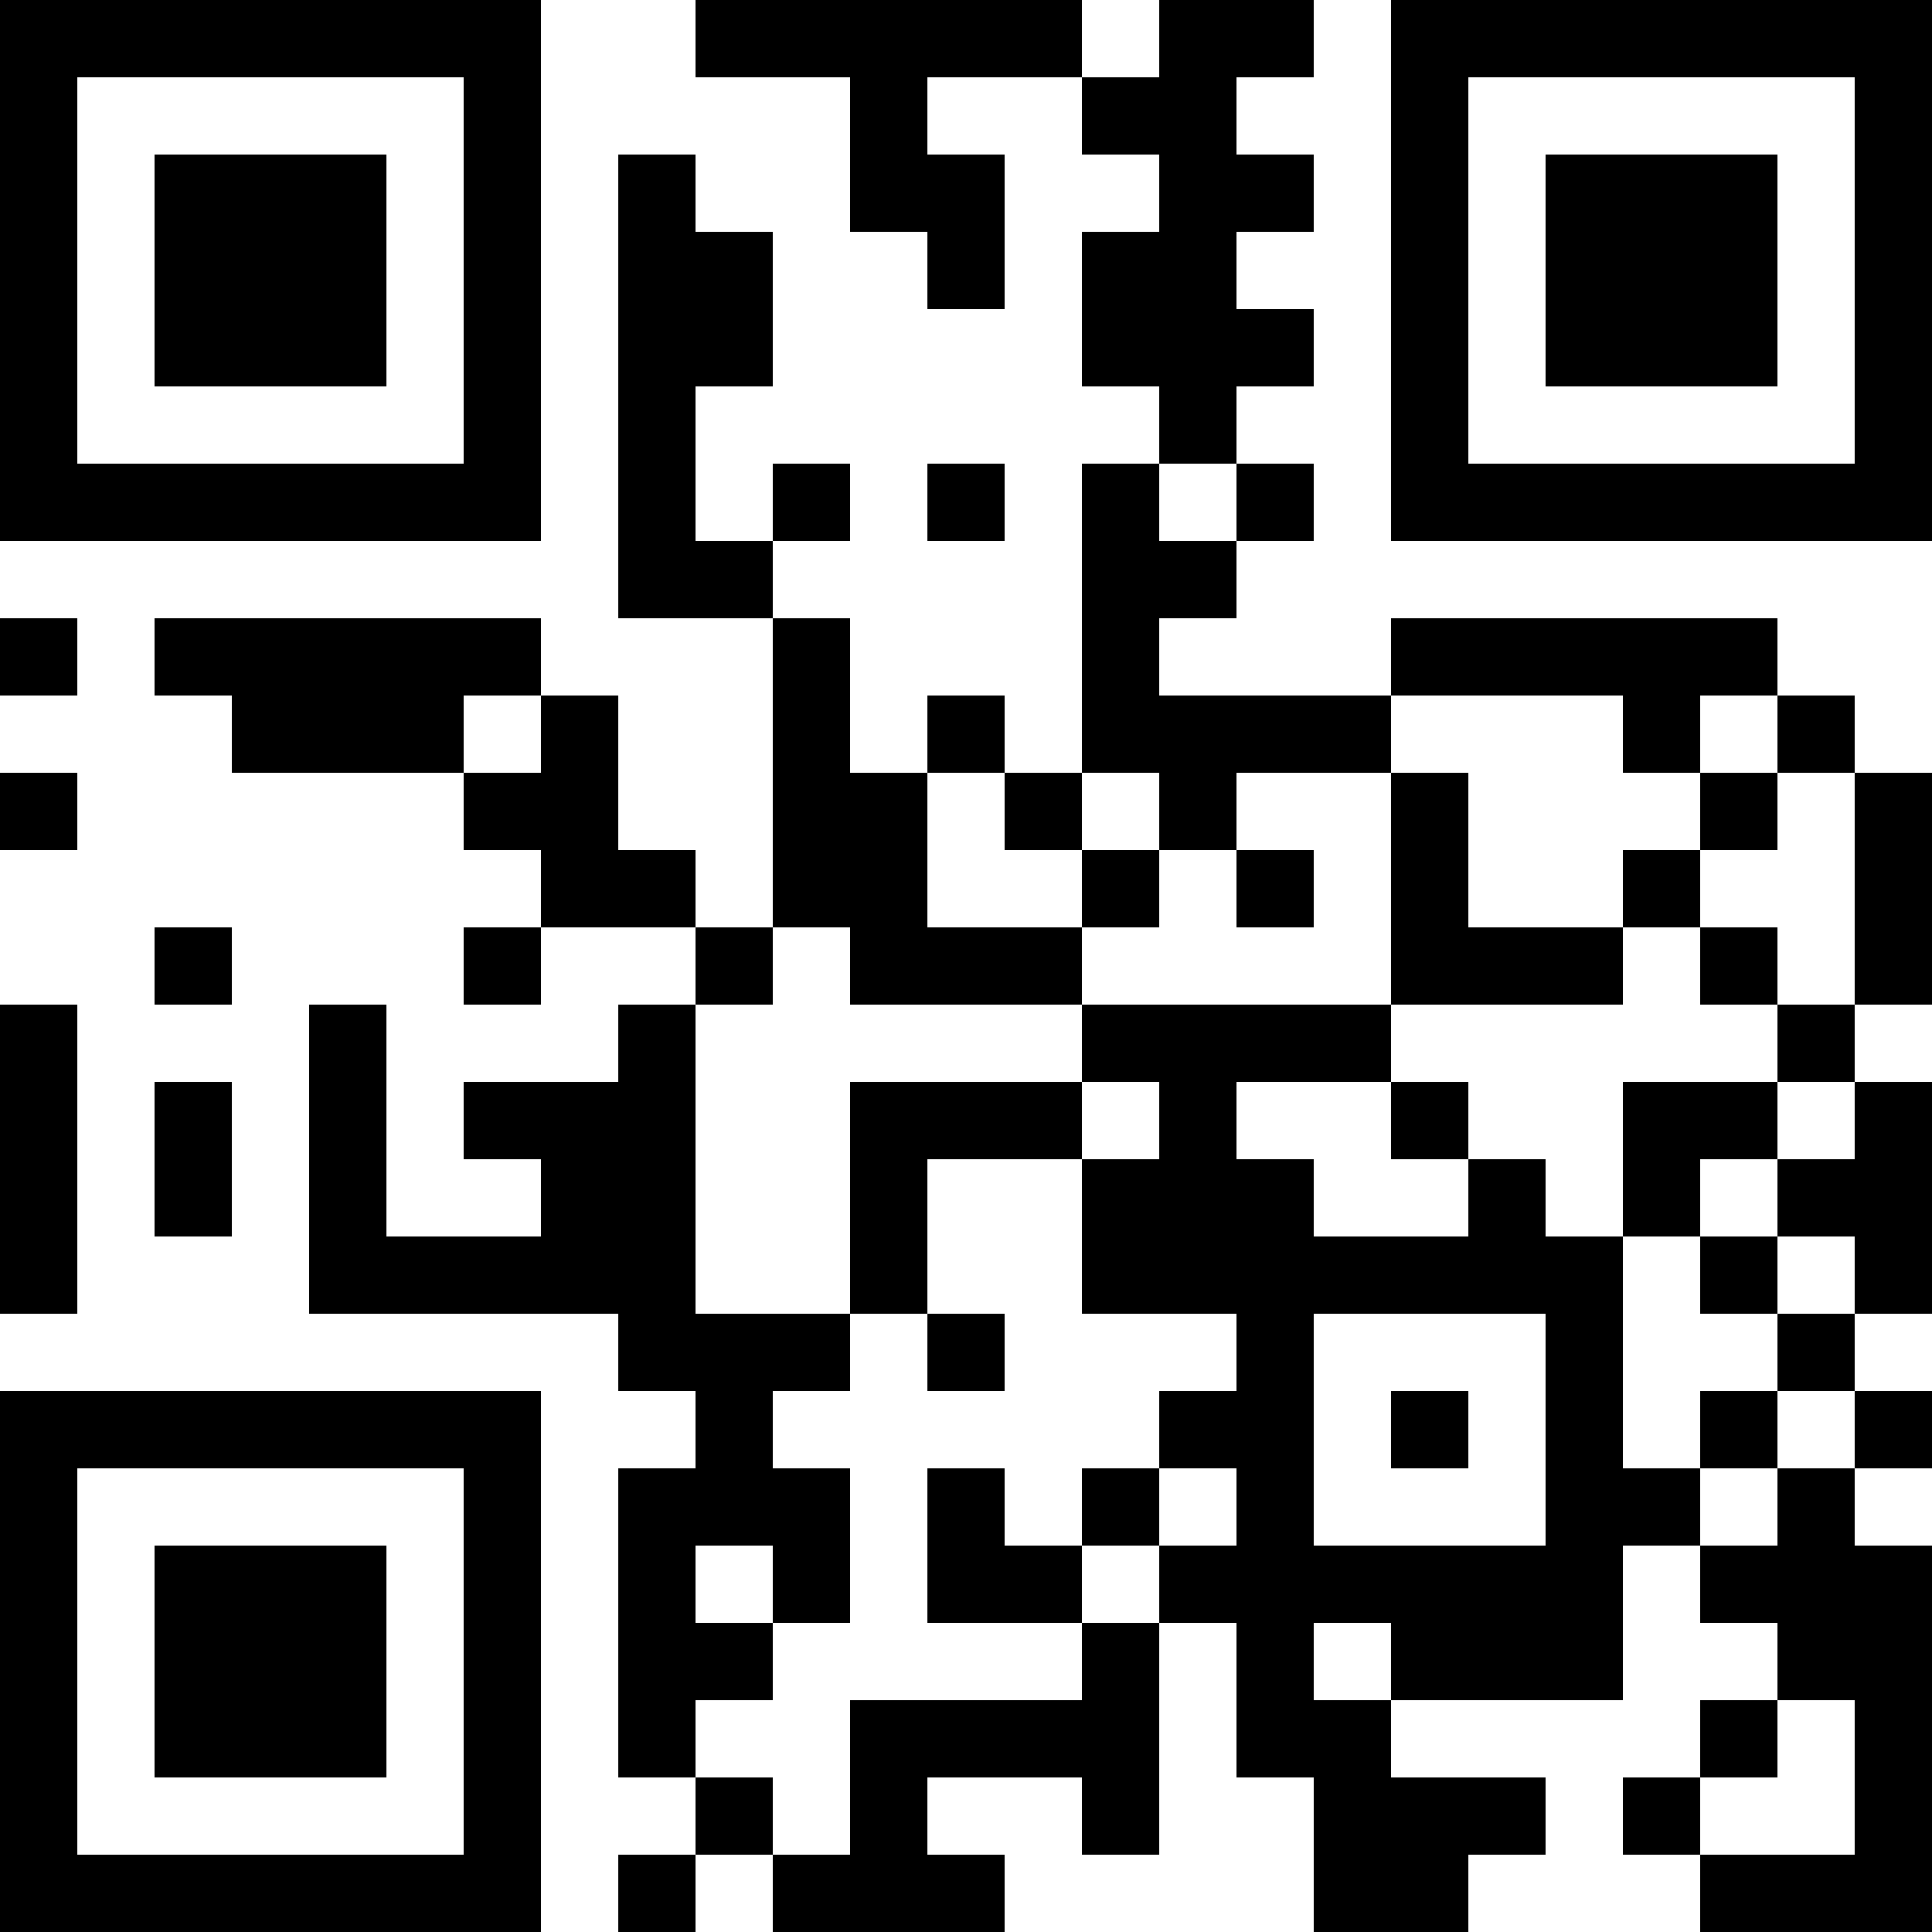
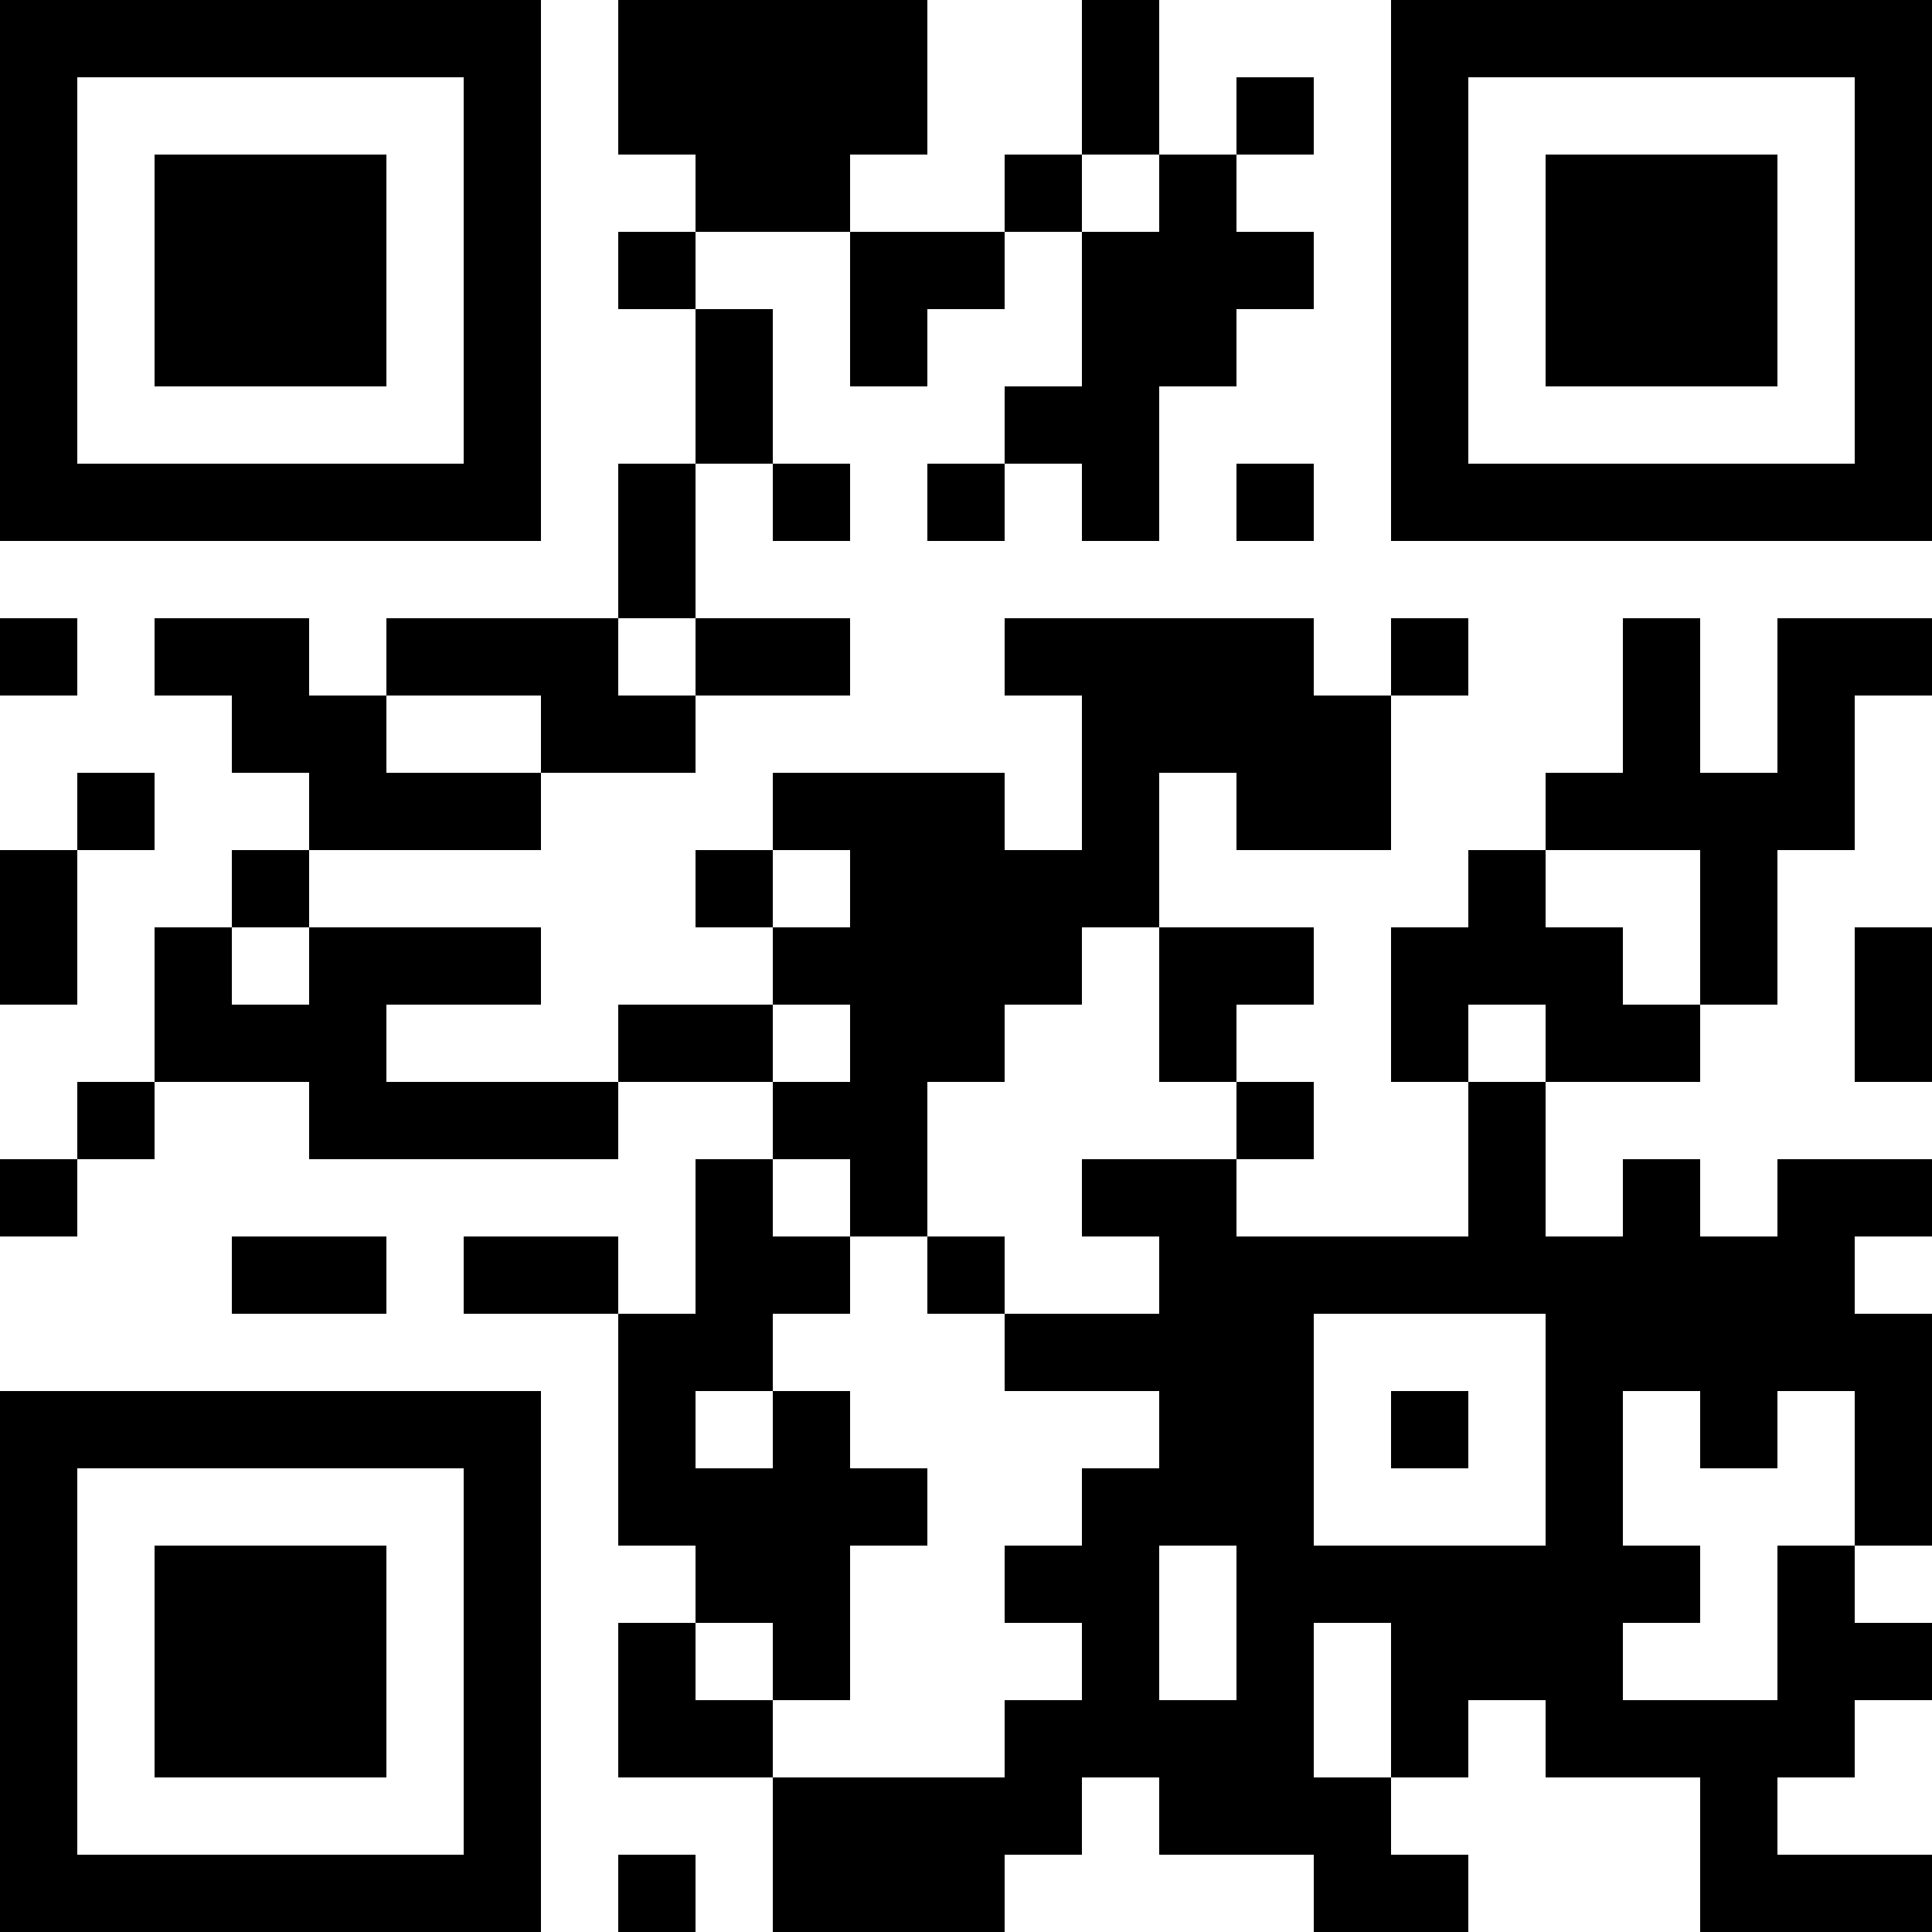
<svg xmlns="http://www.w3.org/2000/svg" version="1.1" width="200" height="200" viewBox="0 0 200 200">
  <rect x="0" y="0" width="200" height="200" fill="#ffffff" />
  <g transform="scale(8)">
    <g transform="translate(0,0)">
-       <path fill-rule="evenodd" d="M9 0L9 1L11 1L11 3L12 3L12 4L13 4L13 2L12 2L12 1L14 1L14 2L15 2L15 3L14 3L14 5L15 5L15 6L14 6L14 10L13 10L13 9L12 9L12 10L11 10L11 8L10 8L10 7L11 7L11 6L10 6L10 7L9 7L9 5L10 5L10 3L9 3L9 2L8 2L8 8L10 8L10 12L9 12L9 11L8 11L8 9L7 9L7 8L2 8L2 9L3 9L3 10L6 10L6 11L7 11L7 12L6 12L6 13L7 13L7 12L9 12L9 13L8 13L8 14L6 14L6 15L7 15L7 16L5 16L5 13L4 13L4 17L8 17L8 18L9 18L9 19L8 19L8 23L9 23L9 24L8 24L8 25L9 25L9 24L10 24L10 25L13 25L13 24L12 24L12 23L14 23L14 24L15 24L15 21L16 21L16 23L17 23L17 25L19 25L19 24L20 24L20 23L18 23L18 22L21 22L21 20L22 20L22 21L23 21L23 22L22 22L22 23L21 23L21 24L22 24L22 25L25 25L25 20L24 20L24 19L25 19L25 18L24 18L24 17L25 17L25 14L24 14L24 13L25 13L25 10L24 10L24 9L23 9L23 8L18 8L18 9L15 9L15 8L16 8L16 7L17 7L17 6L16 6L16 5L17 5L17 4L16 4L16 3L17 3L17 2L16 2L16 1L17 1L17 0L15 0L15 1L14 1L14 0ZM12 6L12 7L13 7L13 6ZM15 6L15 7L16 7L16 6ZM0 8L0 9L1 9L1 8ZM6 9L6 10L7 10L7 9ZM18 9L18 10L16 10L16 11L15 11L15 10L14 10L14 11L13 11L13 10L12 10L12 12L14 12L14 13L11 13L11 12L10 12L10 13L9 13L9 17L11 17L11 18L10 18L10 19L11 19L11 21L10 21L10 20L9 20L9 21L10 21L10 22L9 22L9 23L10 23L10 24L11 24L11 22L14 22L14 21L15 21L15 20L16 20L16 19L15 19L15 18L16 18L16 17L14 17L14 15L15 15L15 14L14 14L14 13L18 13L18 14L16 14L16 15L17 15L17 16L19 16L19 15L20 15L20 16L21 16L21 19L22 19L22 20L23 20L23 19L24 19L24 18L23 18L23 17L24 17L24 16L23 16L23 15L24 15L24 14L23 14L23 13L24 13L24 10L23 10L23 9L22 9L22 10L21 10L21 9ZM0 10L0 11L1 11L1 10ZM18 10L18 13L21 13L21 12L22 12L22 13L23 13L23 12L22 12L22 11L23 11L23 10L22 10L22 11L21 11L21 12L19 12L19 10ZM14 11L14 12L15 12L15 11ZM16 11L16 12L17 12L17 11ZM2 12L2 13L3 13L3 12ZM0 13L0 17L1 17L1 13ZM2 14L2 16L3 16L3 14ZM11 14L11 17L12 17L12 18L13 18L13 17L12 17L12 15L14 15L14 14ZM18 14L18 15L19 15L19 14ZM21 14L21 16L22 16L22 17L23 17L23 16L22 16L22 15L23 15L23 14ZM17 17L17 20L20 20L20 17ZM18 18L18 19L19 19L19 18ZM22 18L22 19L23 19L23 18ZM12 19L12 21L14 21L14 20L15 20L15 19L14 19L14 20L13 20L13 19ZM17 21L17 22L18 22L18 21ZM23 22L23 23L22 23L22 24L24 24L24 22ZM0 0L0 7L7 7L7 0ZM1 1L1 6L6 6L6 1ZM2 2L2 5L5 5L5 2ZM18 0L18 7L25 7L25 0ZM19 1L19 6L24 6L24 1ZM20 2L20 5L23 5L23 2ZM0 18L0 25L7 25L7 18ZM1 19L1 24L6 24L6 19ZM2 20L2 23L5 23L5 20Z" fill="#000000" />
+       <path fill-rule="evenodd" d="M8 0L8 2L9 2L9 3L8 3L8 4L9 4L9 6L8 6L8 8L5 8L5 9L4 9L4 8L2 8L2 9L3 9L3 10L4 10L4 11L3 11L3 12L2 12L2 14L1 14L1 15L0 15L0 16L1 16L1 15L2 15L2 14L4 14L4 15L8 15L8 14L10 14L10 15L9 15L9 17L8 17L8 16L6 16L6 17L8 17L8 20L9 20L9 21L8 21L8 23L10 23L10 25L13 25L13 24L14 24L14 23L15 23L15 24L17 24L17 25L19 25L19 24L18 24L18 23L19 23L19 22L20 22L20 23L22 23L22 25L25 25L25 24L23 24L23 23L24 23L24 22L25 22L25 21L24 21L24 20L25 20L25 17L24 17L24 16L25 16L25 15L23 15L23 16L22 16L22 15L21 15L21 16L20 16L20 14L22 14L22 13L23 13L23 11L24 11L24 9L25 9L25 8L23 8L23 10L22 10L22 8L21 8L21 10L20 10L20 11L19 11L19 12L18 12L18 14L19 14L19 16L16 16L16 15L17 15L17 14L16 14L16 13L17 13L17 12L15 12L15 10L16 10L16 11L18 11L18 9L19 9L19 8L18 8L18 9L17 9L17 8L13 8L13 9L14 9L14 11L13 11L13 10L10 10L10 11L9 11L9 12L10 12L10 13L8 13L8 14L5 14L5 13L7 13L7 12L4 12L4 11L7 11L7 10L9 10L9 9L11 9L11 8L9 8L9 6L10 6L10 7L11 7L11 6L10 6L10 4L9 4L9 3L11 3L11 5L12 5L12 4L13 4L13 3L14 3L14 5L13 5L13 6L12 6L12 7L13 7L13 6L14 6L14 7L15 7L15 5L16 5L16 4L17 4L17 3L16 3L16 2L17 2L17 1L16 1L16 2L15 2L15 0L14 0L14 2L13 2L13 3L11 3L11 2L12 2L12 0ZM14 2L14 3L15 3L15 2ZM16 6L16 7L17 7L17 6ZM0 8L0 9L1 9L1 8ZM8 8L8 9L9 9L9 8ZM5 9L5 10L7 10L7 9ZM1 10L1 11L0 11L0 13L1 13L1 11L2 11L2 10ZM10 11L10 12L11 12L11 11ZM20 11L20 12L21 12L21 13L22 13L22 11ZM3 12L3 13L4 13L4 12ZM14 12L14 13L13 13L13 14L12 14L12 16L11 16L11 15L10 15L10 16L11 16L11 17L10 17L10 18L9 18L9 19L10 19L10 18L11 18L11 19L12 19L12 20L11 20L11 22L10 22L10 21L9 21L9 22L10 22L10 23L13 23L13 22L14 22L14 21L13 21L13 20L14 20L14 19L15 19L15 18L13 18L13 17L15 17L15 16L14 16L14 15L16 15L16 14L15 14L15 12ZM24 12L24 14L25 14L25 12ZM10 13L10 14L11 14L11 13ZM19 13L19 14L20 14L20 13ZM3 16L3 17L5 17L5 16ZM12 16L12 17L13 17L13 16ZM17 17L17 20L20 20L20 17ZM18 18L18 19L19 19L19 18ZM21 18L21 20L22 20L22 21L21 21L21 22L23 22L23 20L24 20L24 18L23 18L23 19L22 19L22 18ZM15 20L15 22L16 22L16 20ZM17 21L17 23L18 23L18 21ZM8 24L8 25L9 25L9 24ZM0 0L0 7L7 7L7 0ZM1 1L1 6L6 6L6 1ZM2 2L2 5L5 5L5 2ZM18 0L18 7L25 7L25 0ZM19 1L19 6L24 6L24 1ZM20 2L20 5L23 5L23 2ZM0 18L0 25L7 25L7 18ZM1 19L1 24L6 24L6 19ZM2 20L2 23L5 23L5 20Z" fill="#000000" />
    </g>
  </g>
</svg>
